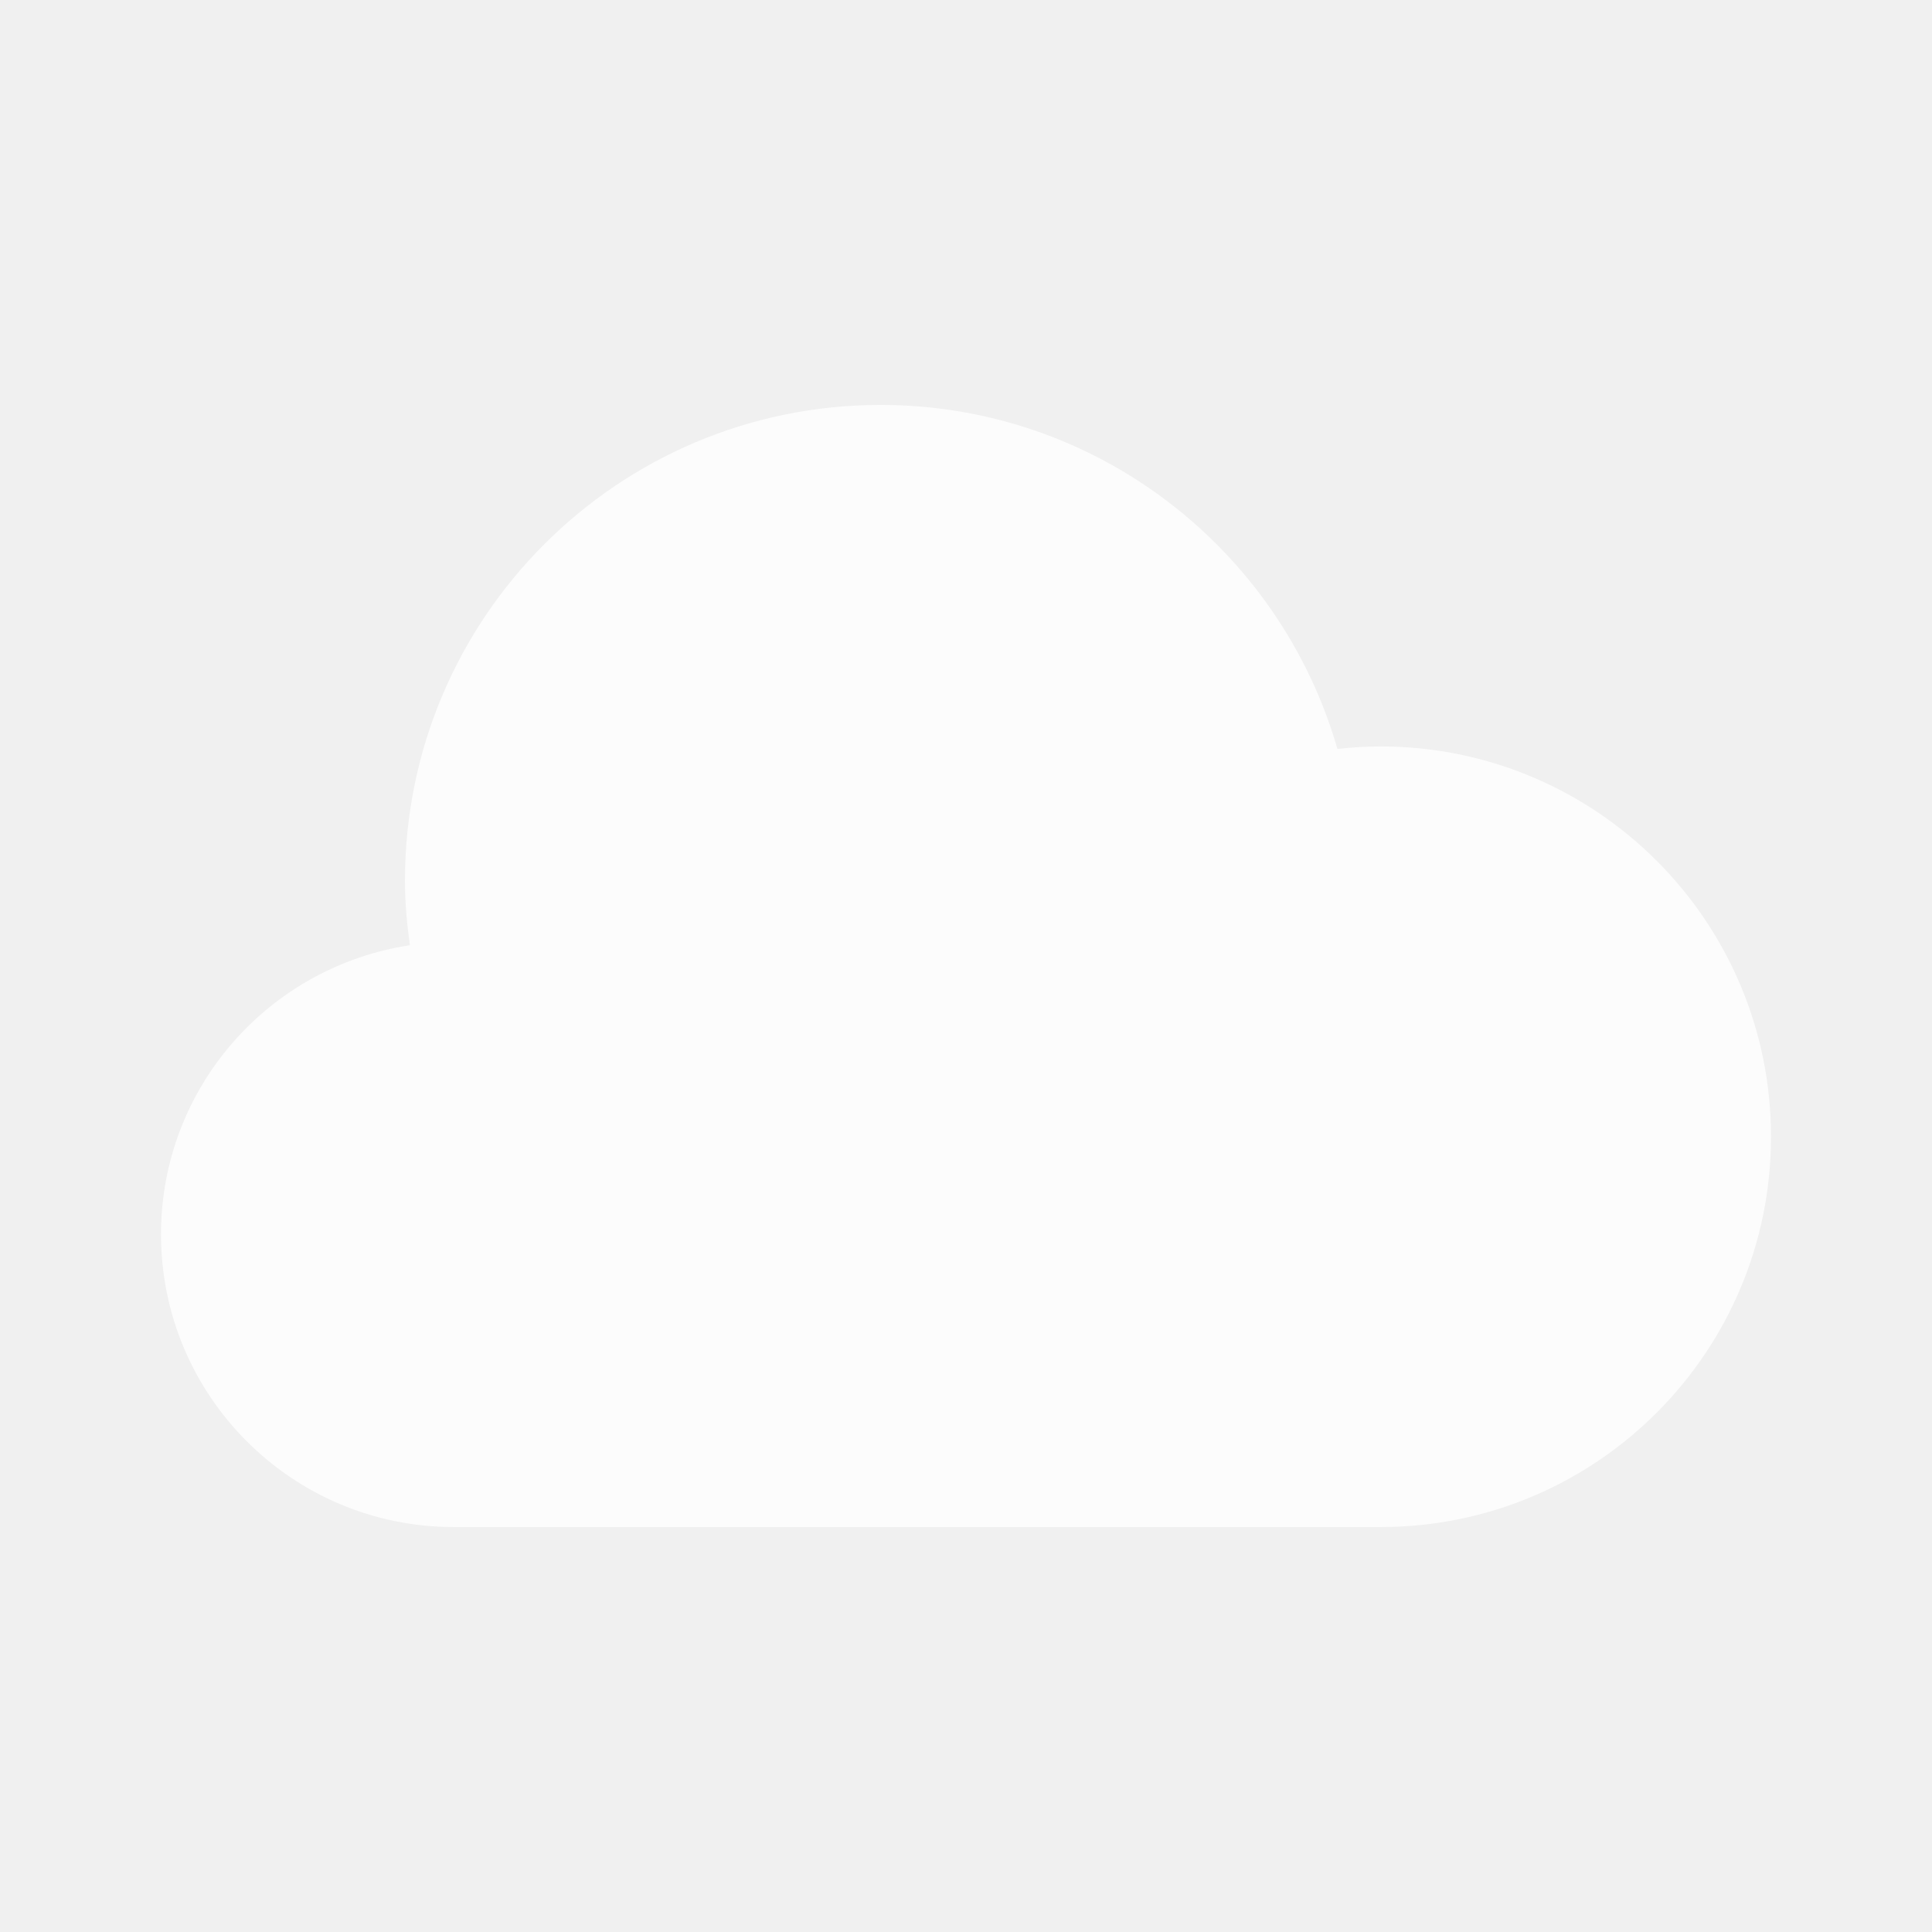
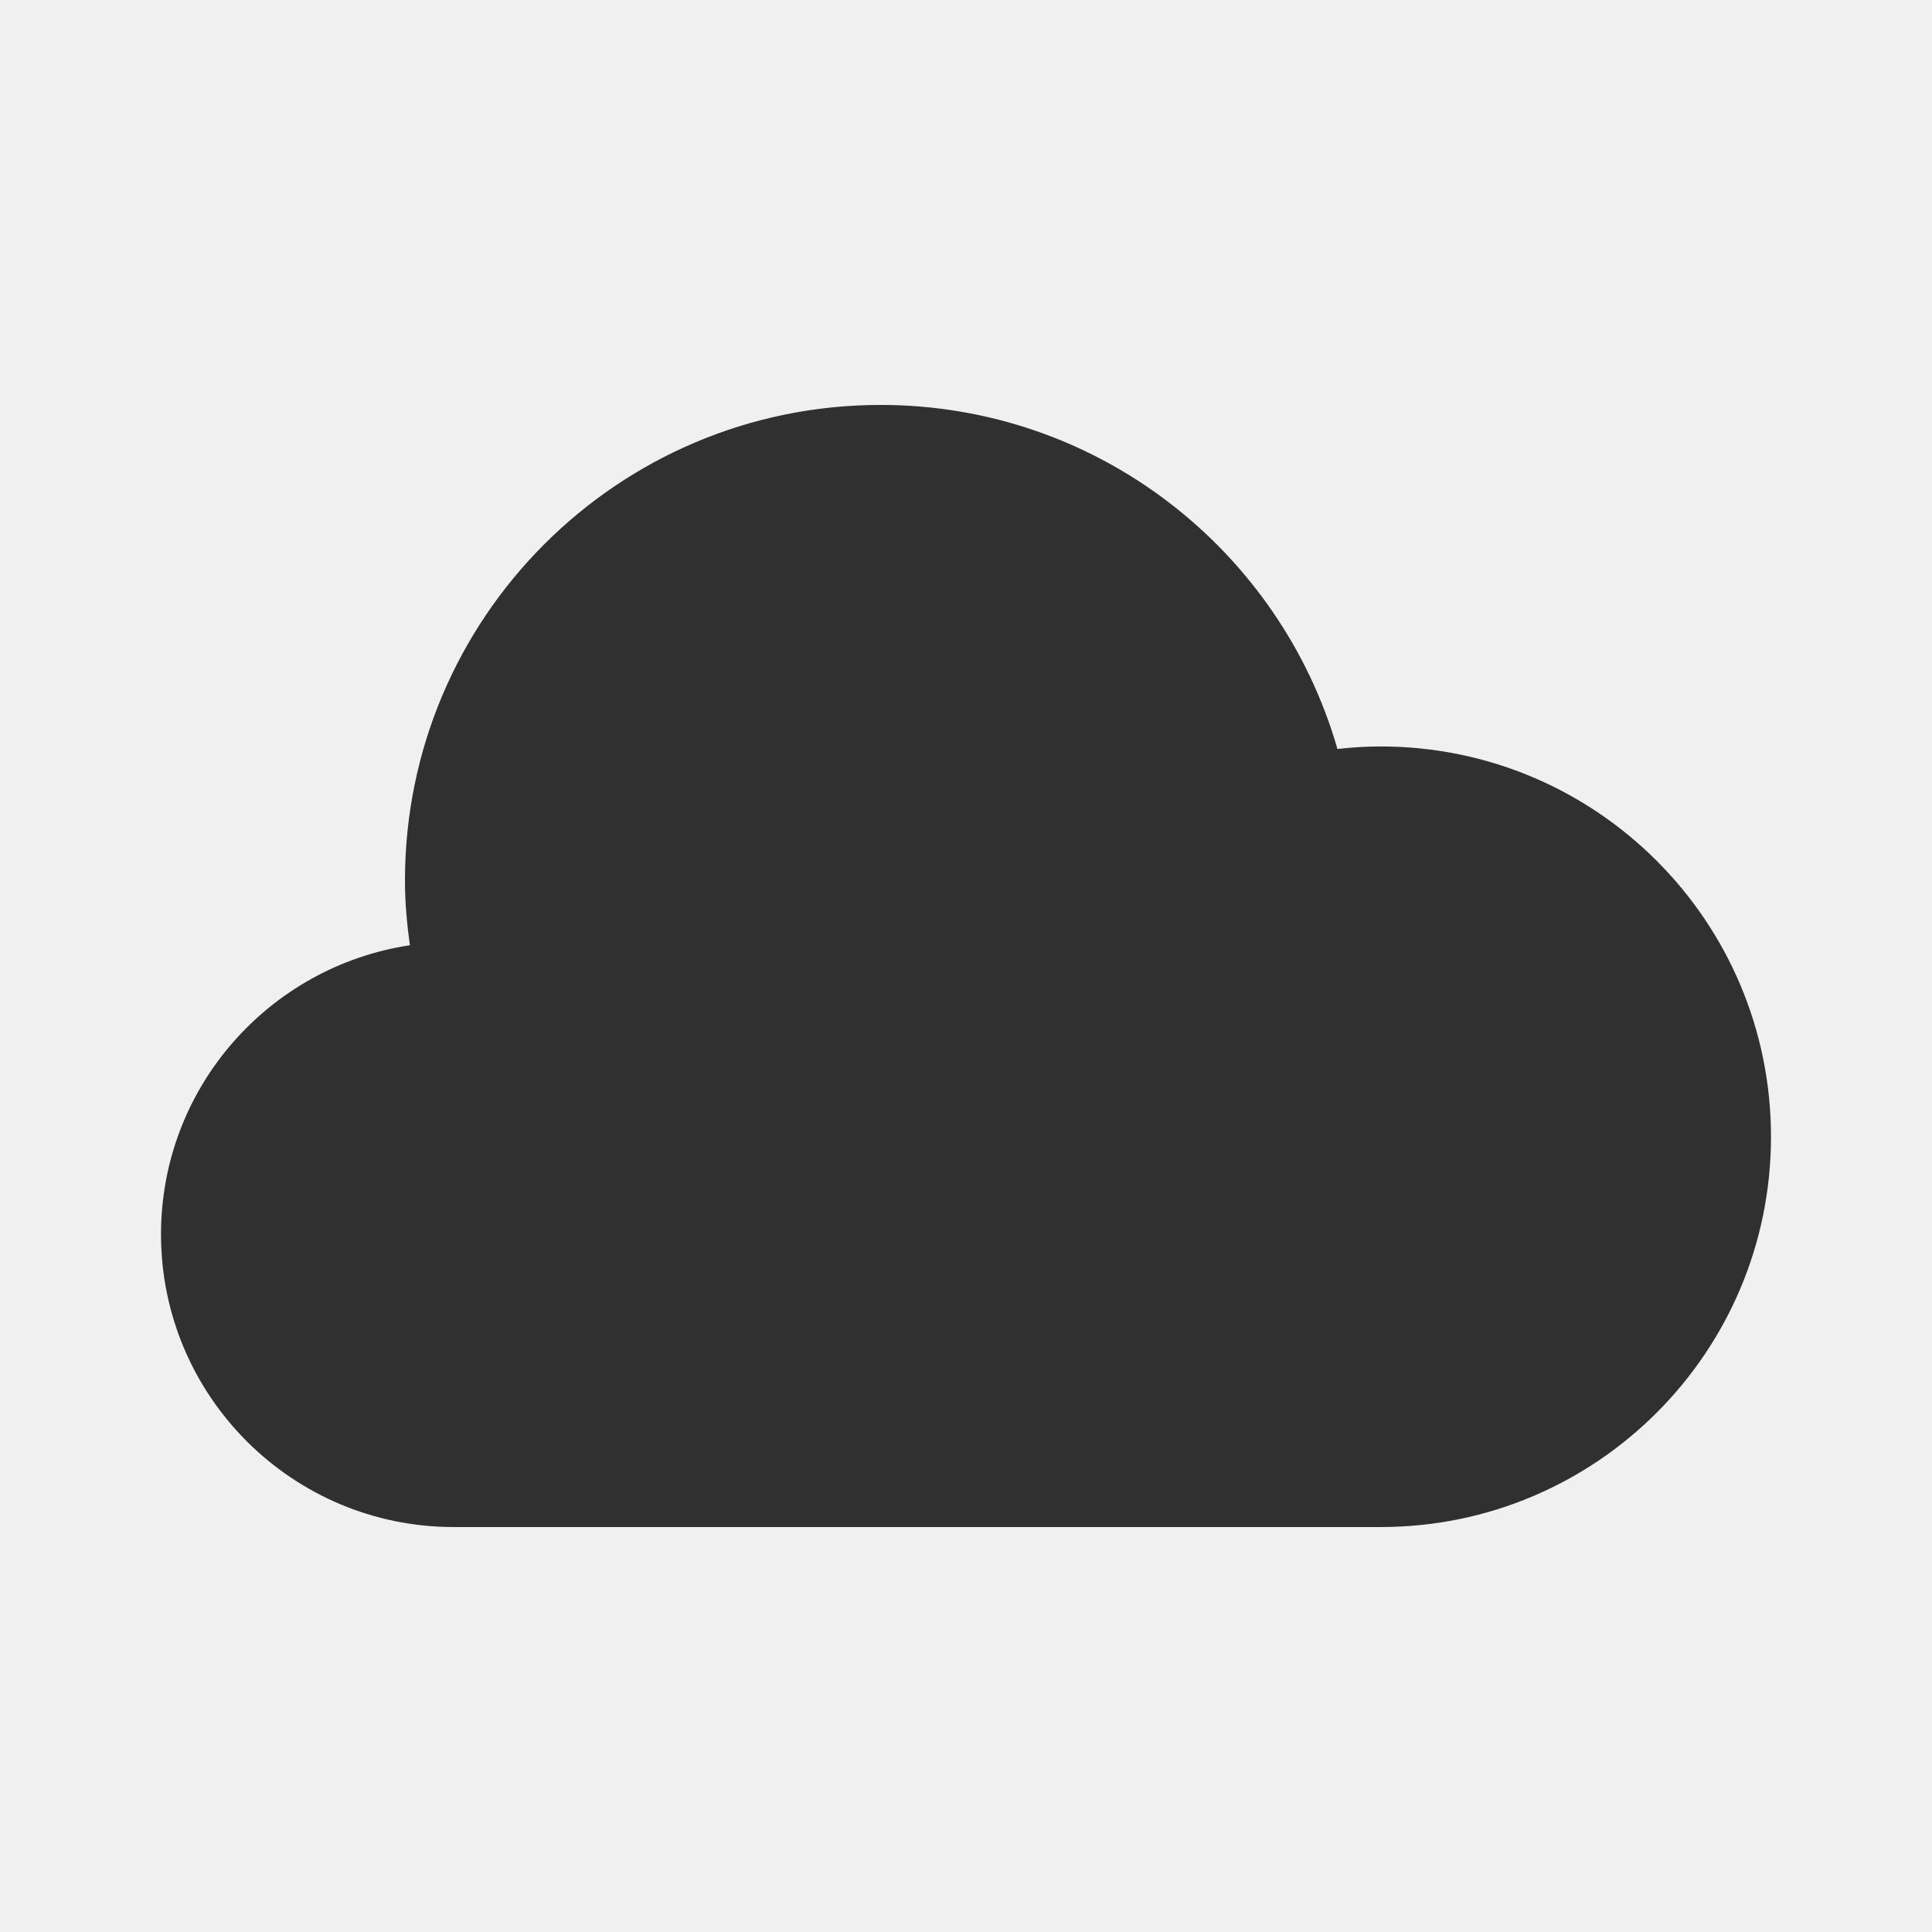
<svg xmlns="http://www.w3.org/2000/svg" width="240" height="240" viewBox="0 0 63.5 63.5" version="1.1" id="svg3778">
  <defs id="defs3772" />
  <g id="layer1" transform="translate(0,-233.5)">
-     <path style="clip-rule:evenodd;opacity:0.8;fill:#ffffff;fill-rule:evenodd;stroke-width:1.604" d="m 45.38,258.034 c -0.481,0 -0.954,0.03 -1.422,0.083 -1.878,-6.526 -7.883,-11.308 -15.014,-11.308 -8.635,0 -15.634,6.999 -15.634,15.634 0,0.722 0.066,1.429 0.162,2.125 -4.628,0.698 -8.18,4.679 -8.18,9.501 0,5.312 4.309,9.621 9.621,9.621 h 30.467 c 7.084,0 12.828,-5.744 12.828,-12.828 0,-7.084 -5.744,-12.828 -12.828,-12.828 z" id="path493" />
+     <path style="clip-rule:evenodd;opacity:0.8;fill:#000000;fill-rule:evenodd;stroke-width:1.604" d="m 45.38,258.034 c -0.481,0 -0.954,0.03 -1.422,0.083 -1.878,-6.526 -7.883,-11.308 -15.014,-11.308 -8.635,0 -15.634,6.999 -15.634,15.634 0,0.722 0.066,1.429 0.162,2.125 -4.628,0.698 -8.18,4.679 -8.18,9.501 0,5.312 4.309,9.621 9.621,9.621 h 30.467 c 7.084,0 12.828,-5.744 12.828,-12.828 0,-7.084 -5.744,-12.828 -12.828,-12.828 z" id="path493" />
  </g>
</svg>
